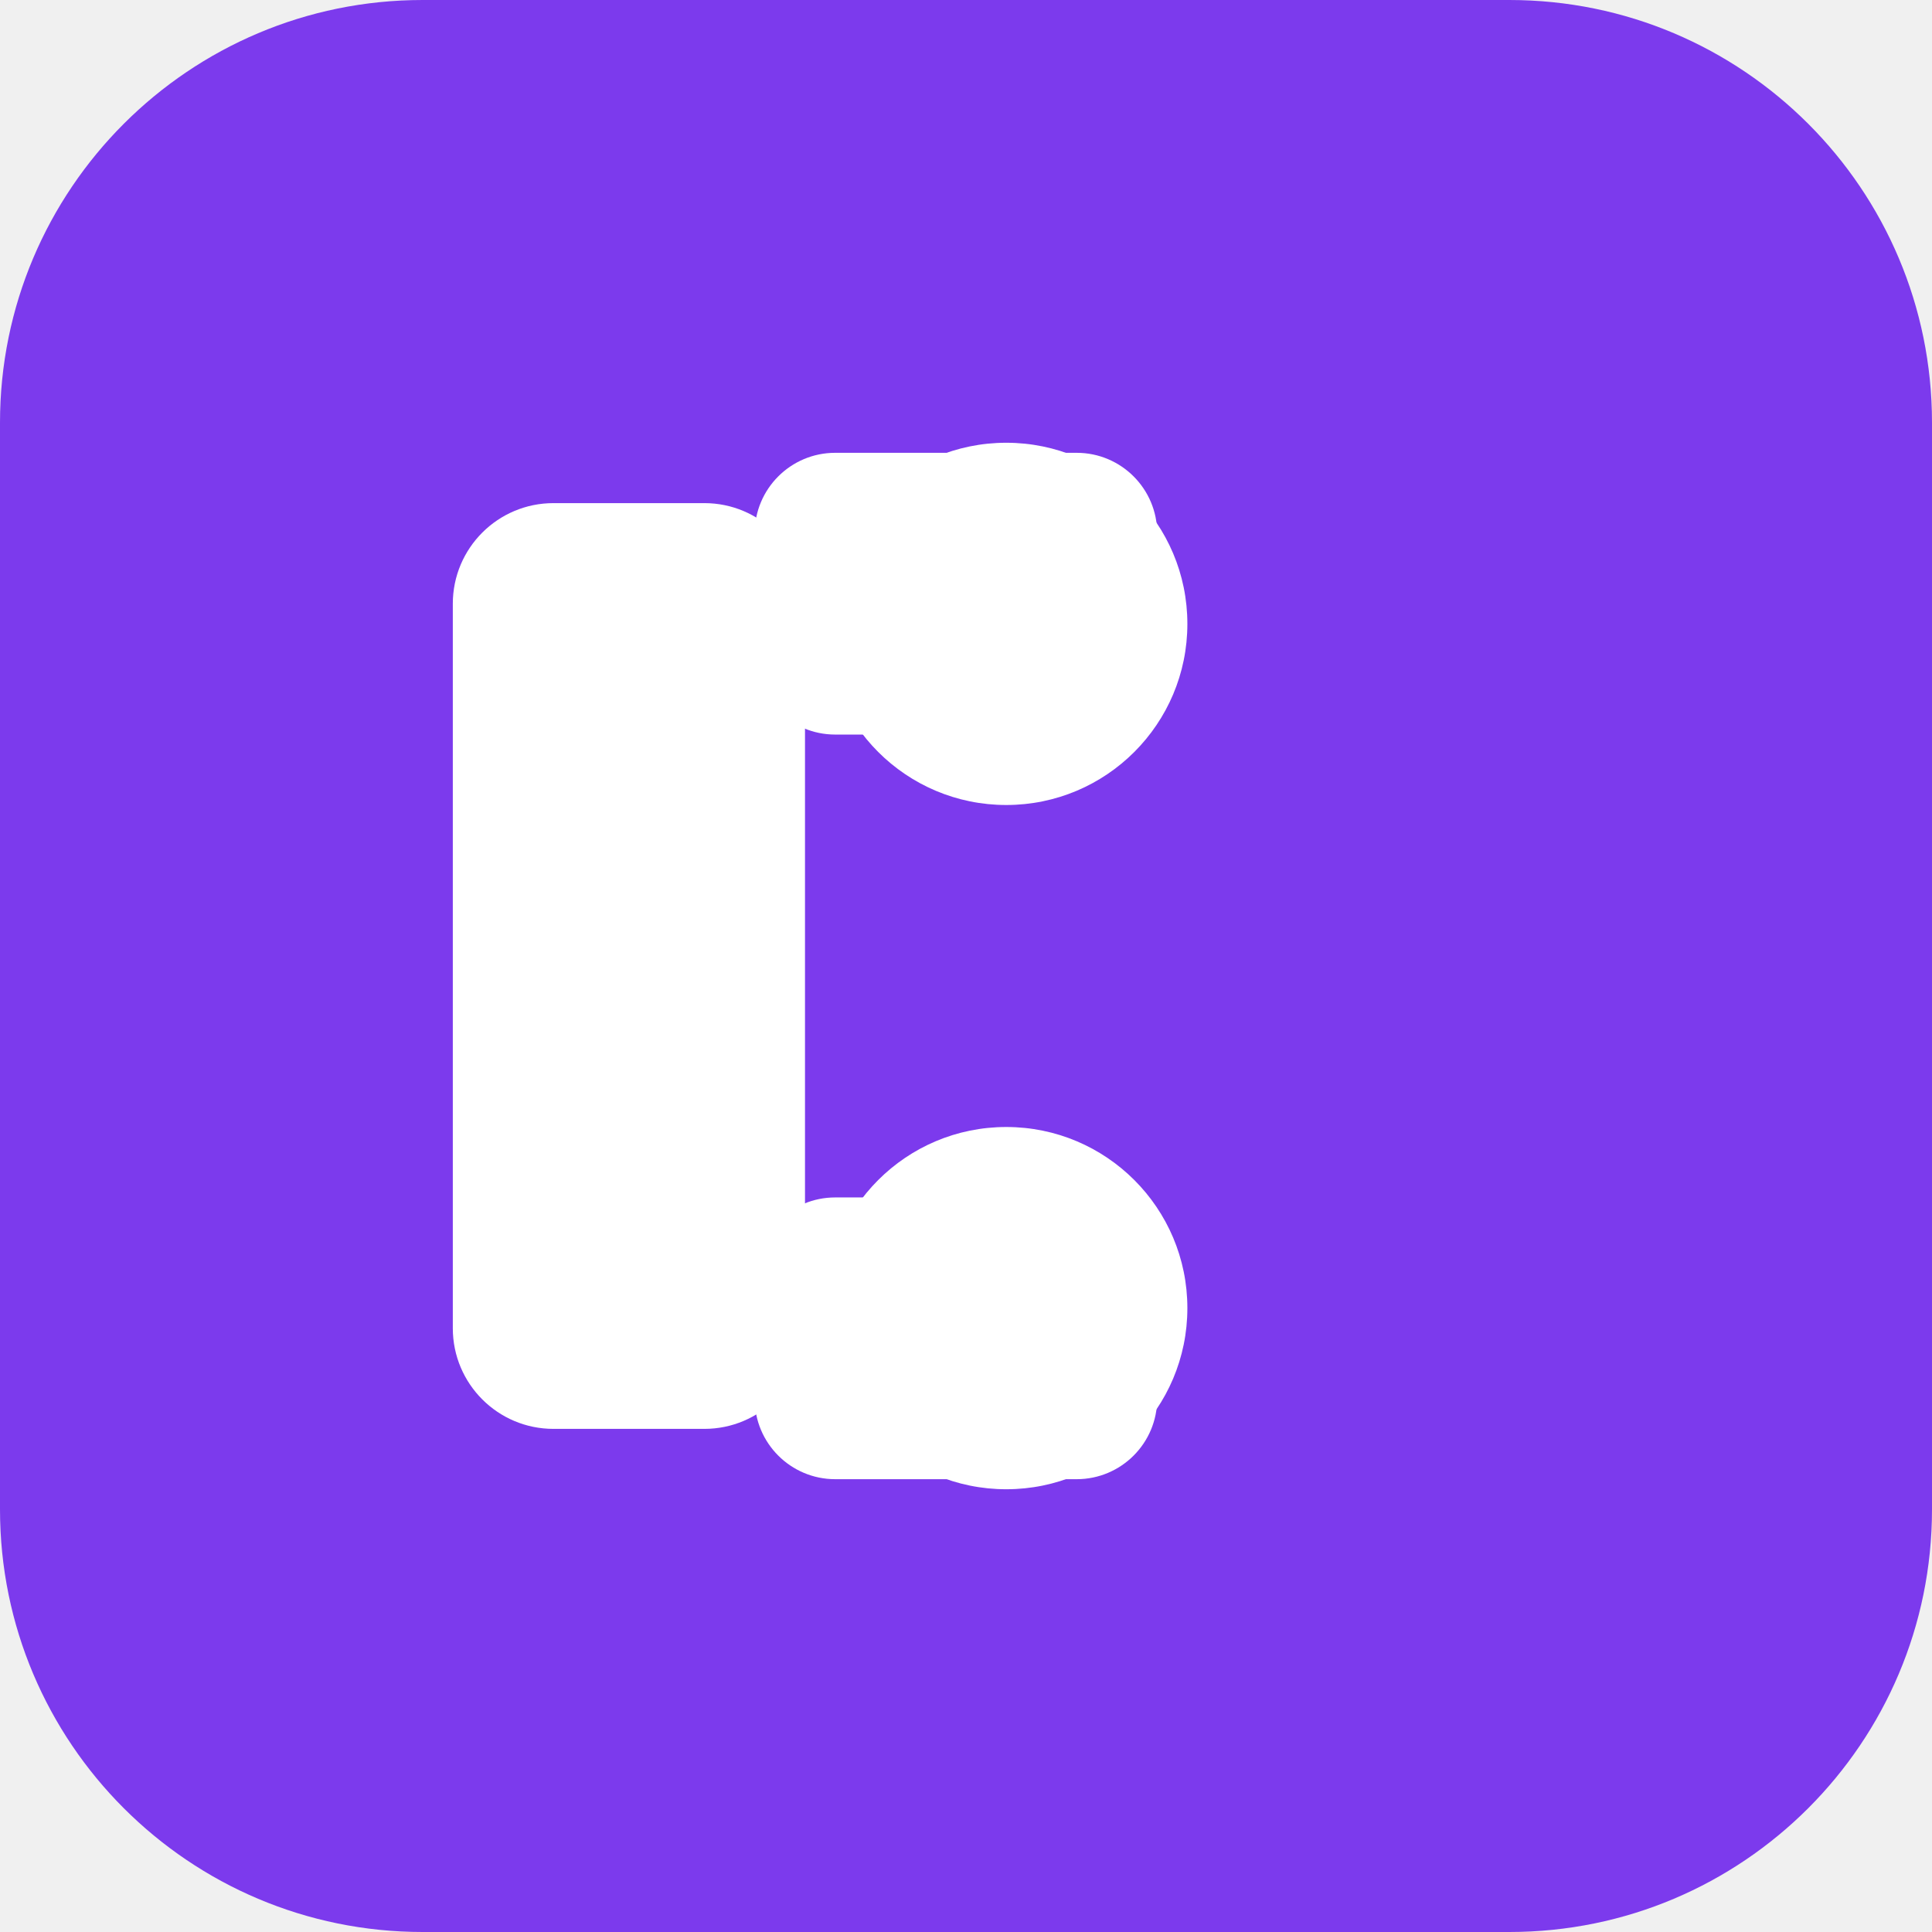
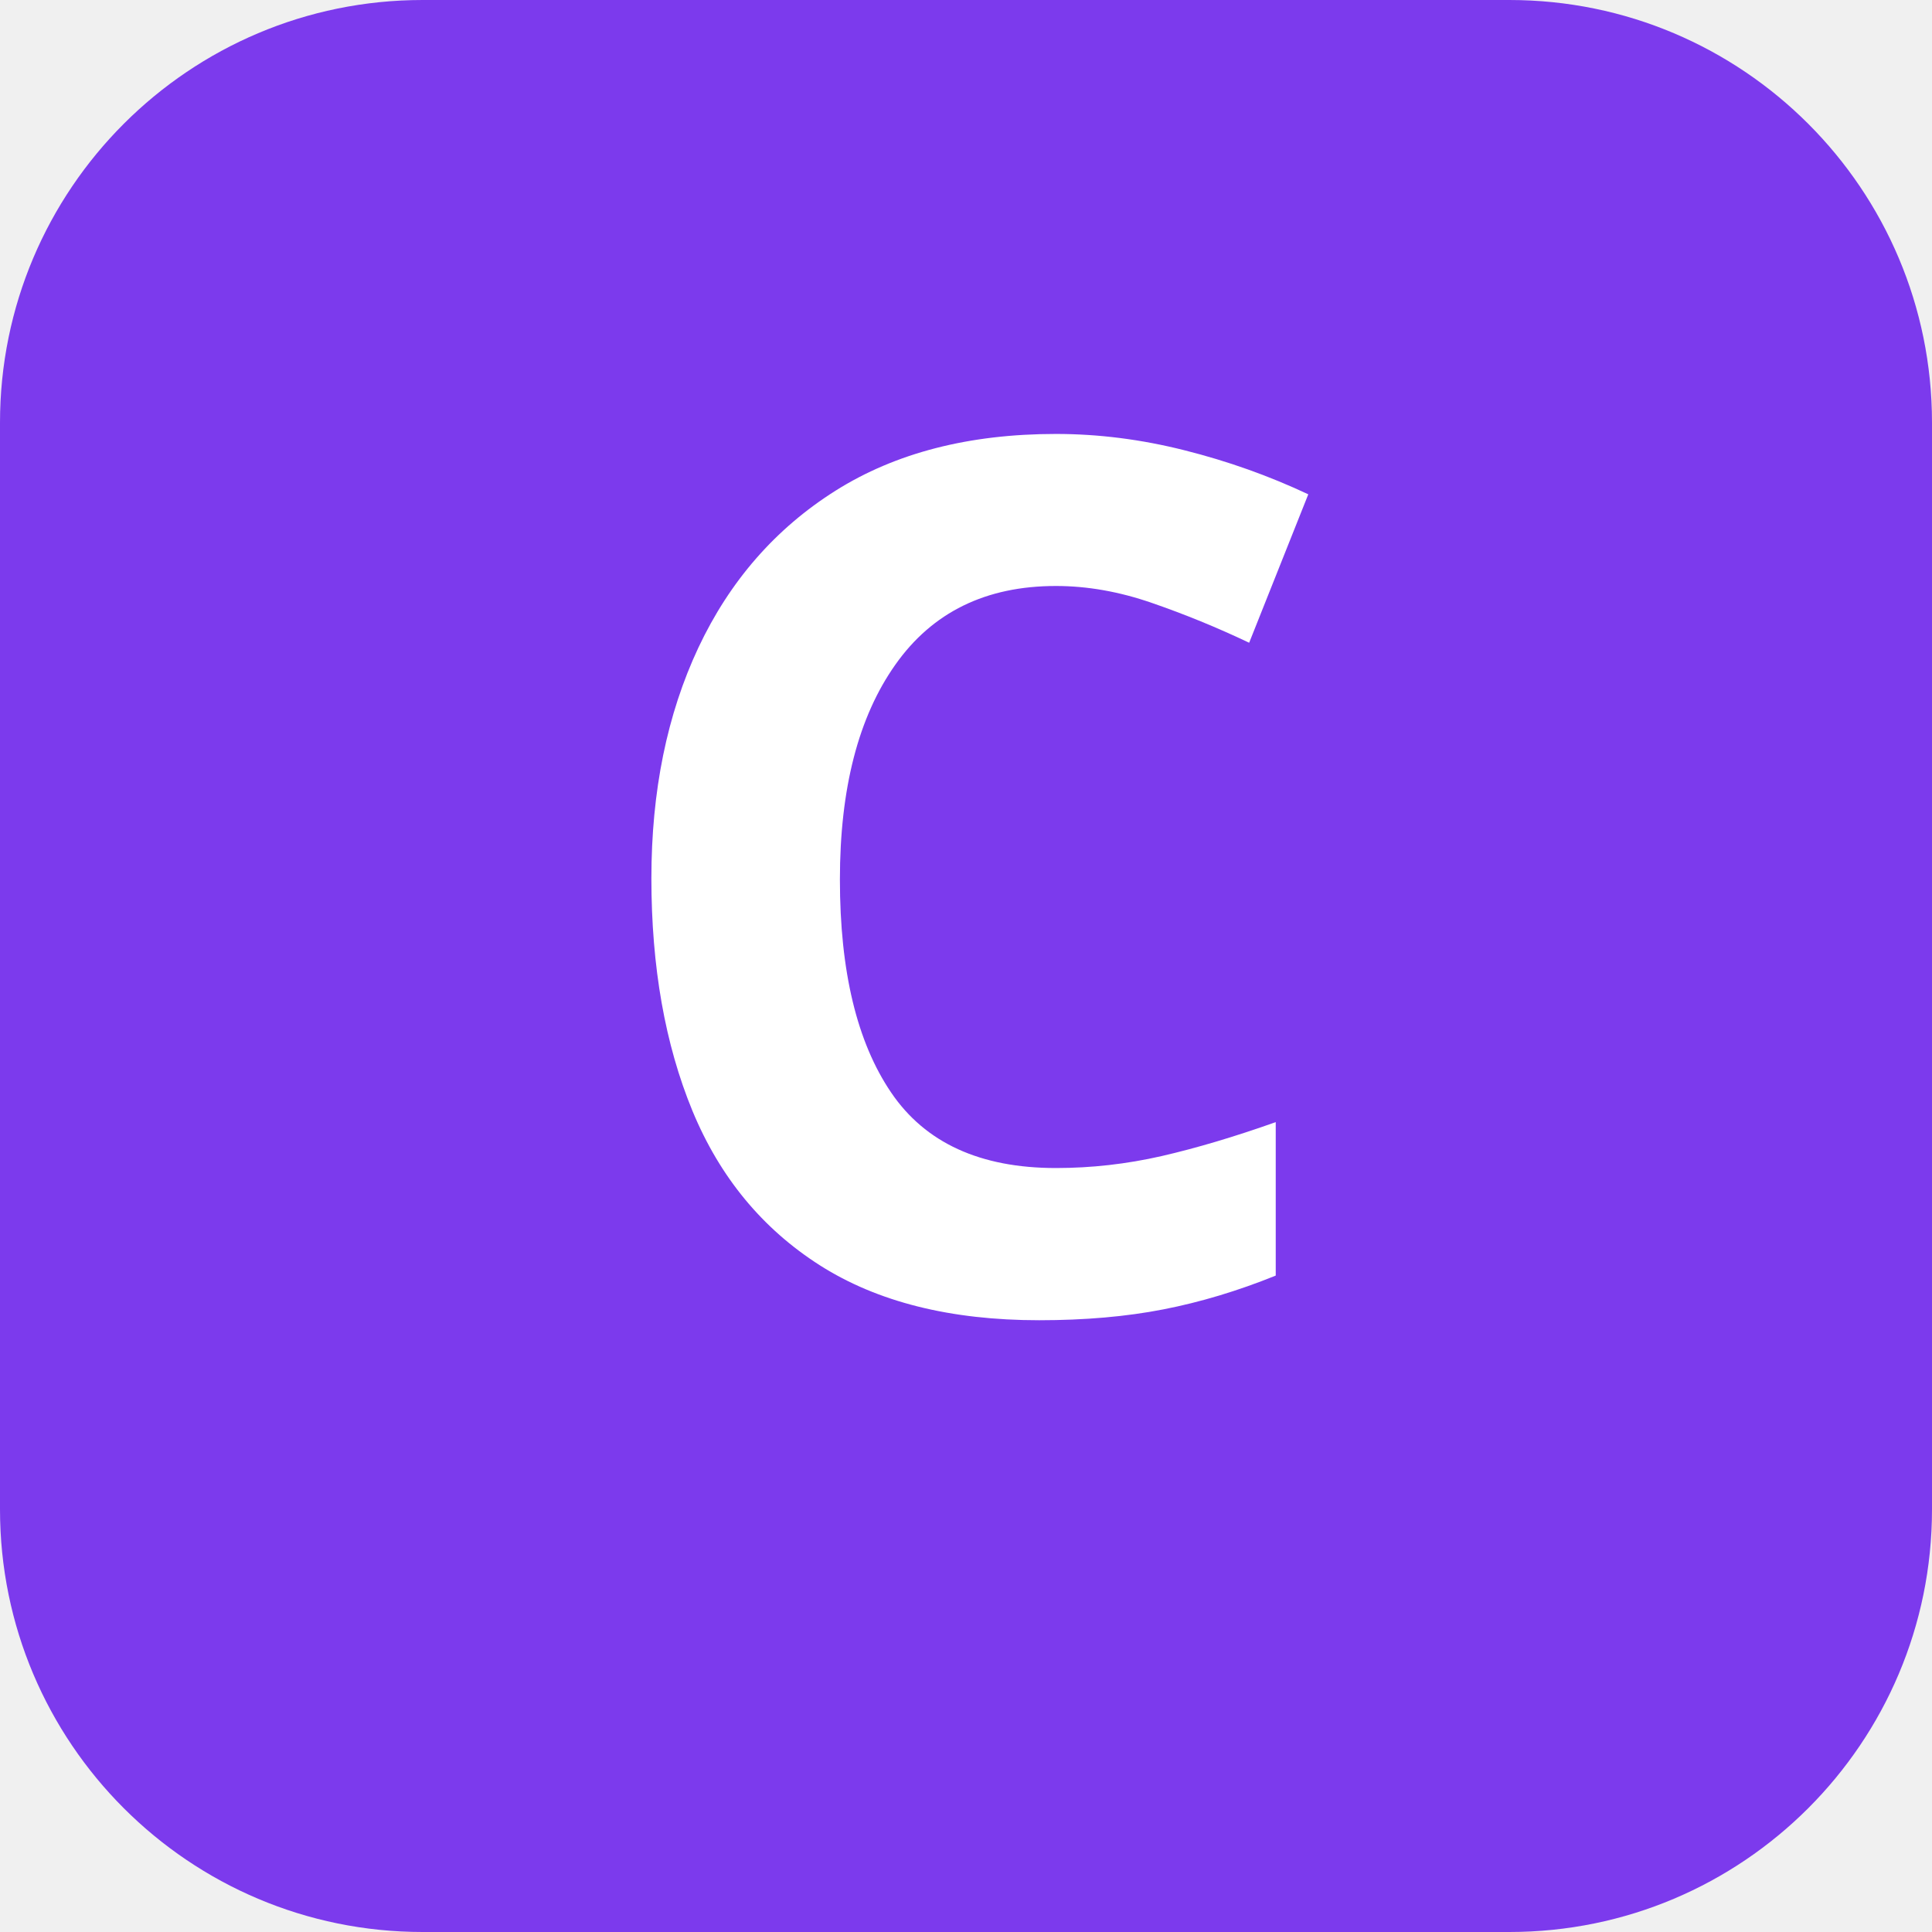
<svg xmlns="http://www.w3.org/2000/svg" viewBox="0 0 192 192" width="192" height="192">
  <rect width="192" height="192" rx="42" fill="#7c3aed" />
-   <g fill="white">
-     <rect x="45" y="50" width="35" height="92" rx="10" />
-     <circle cx="100" cy="62" r="18" />
-     <circle cx="100" cy="130" r="18" />
-     <rect x="75" y="45" width="40" height="28" rx="8" />
-     <rect x="75" y="119" width="40" height="28" rx="8" />
-   </g>
+   <text x="96" y="130" text-anchor="middle" font-family="Segoe UI, system-ui, -apple-system, sans-serif" font-size="120" font-weight="700" fill="white">C</text>
</svg>
